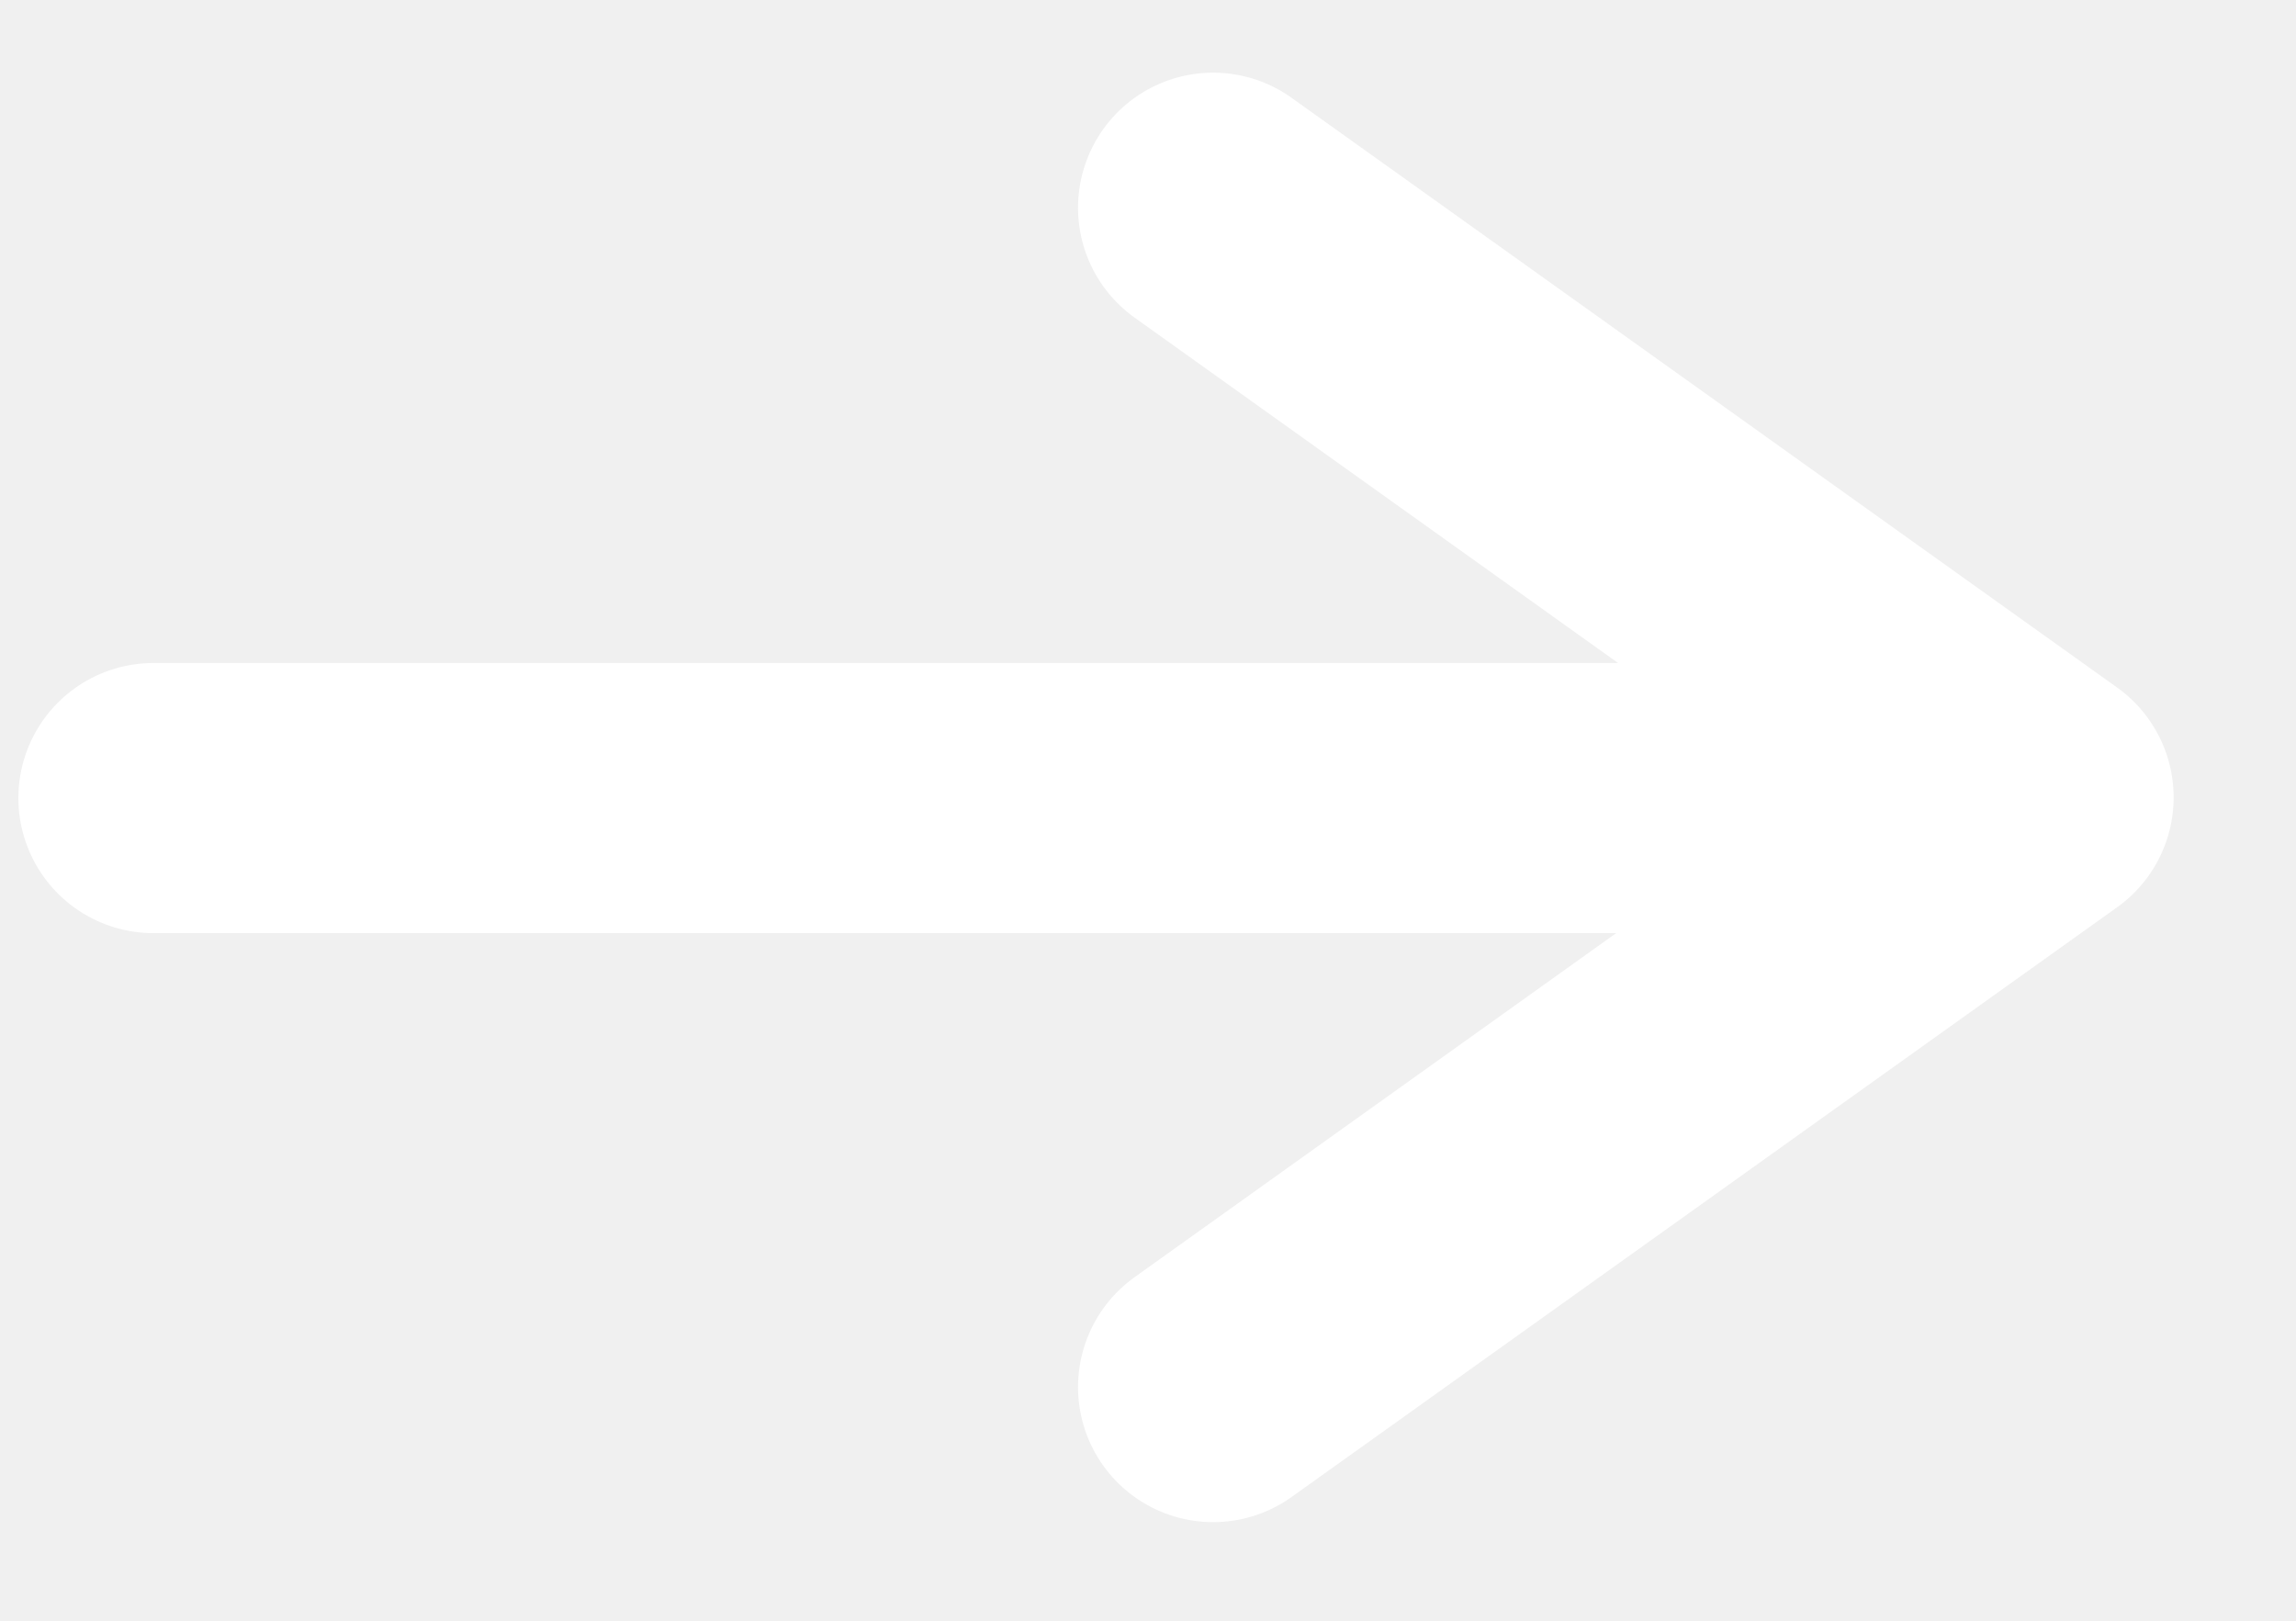
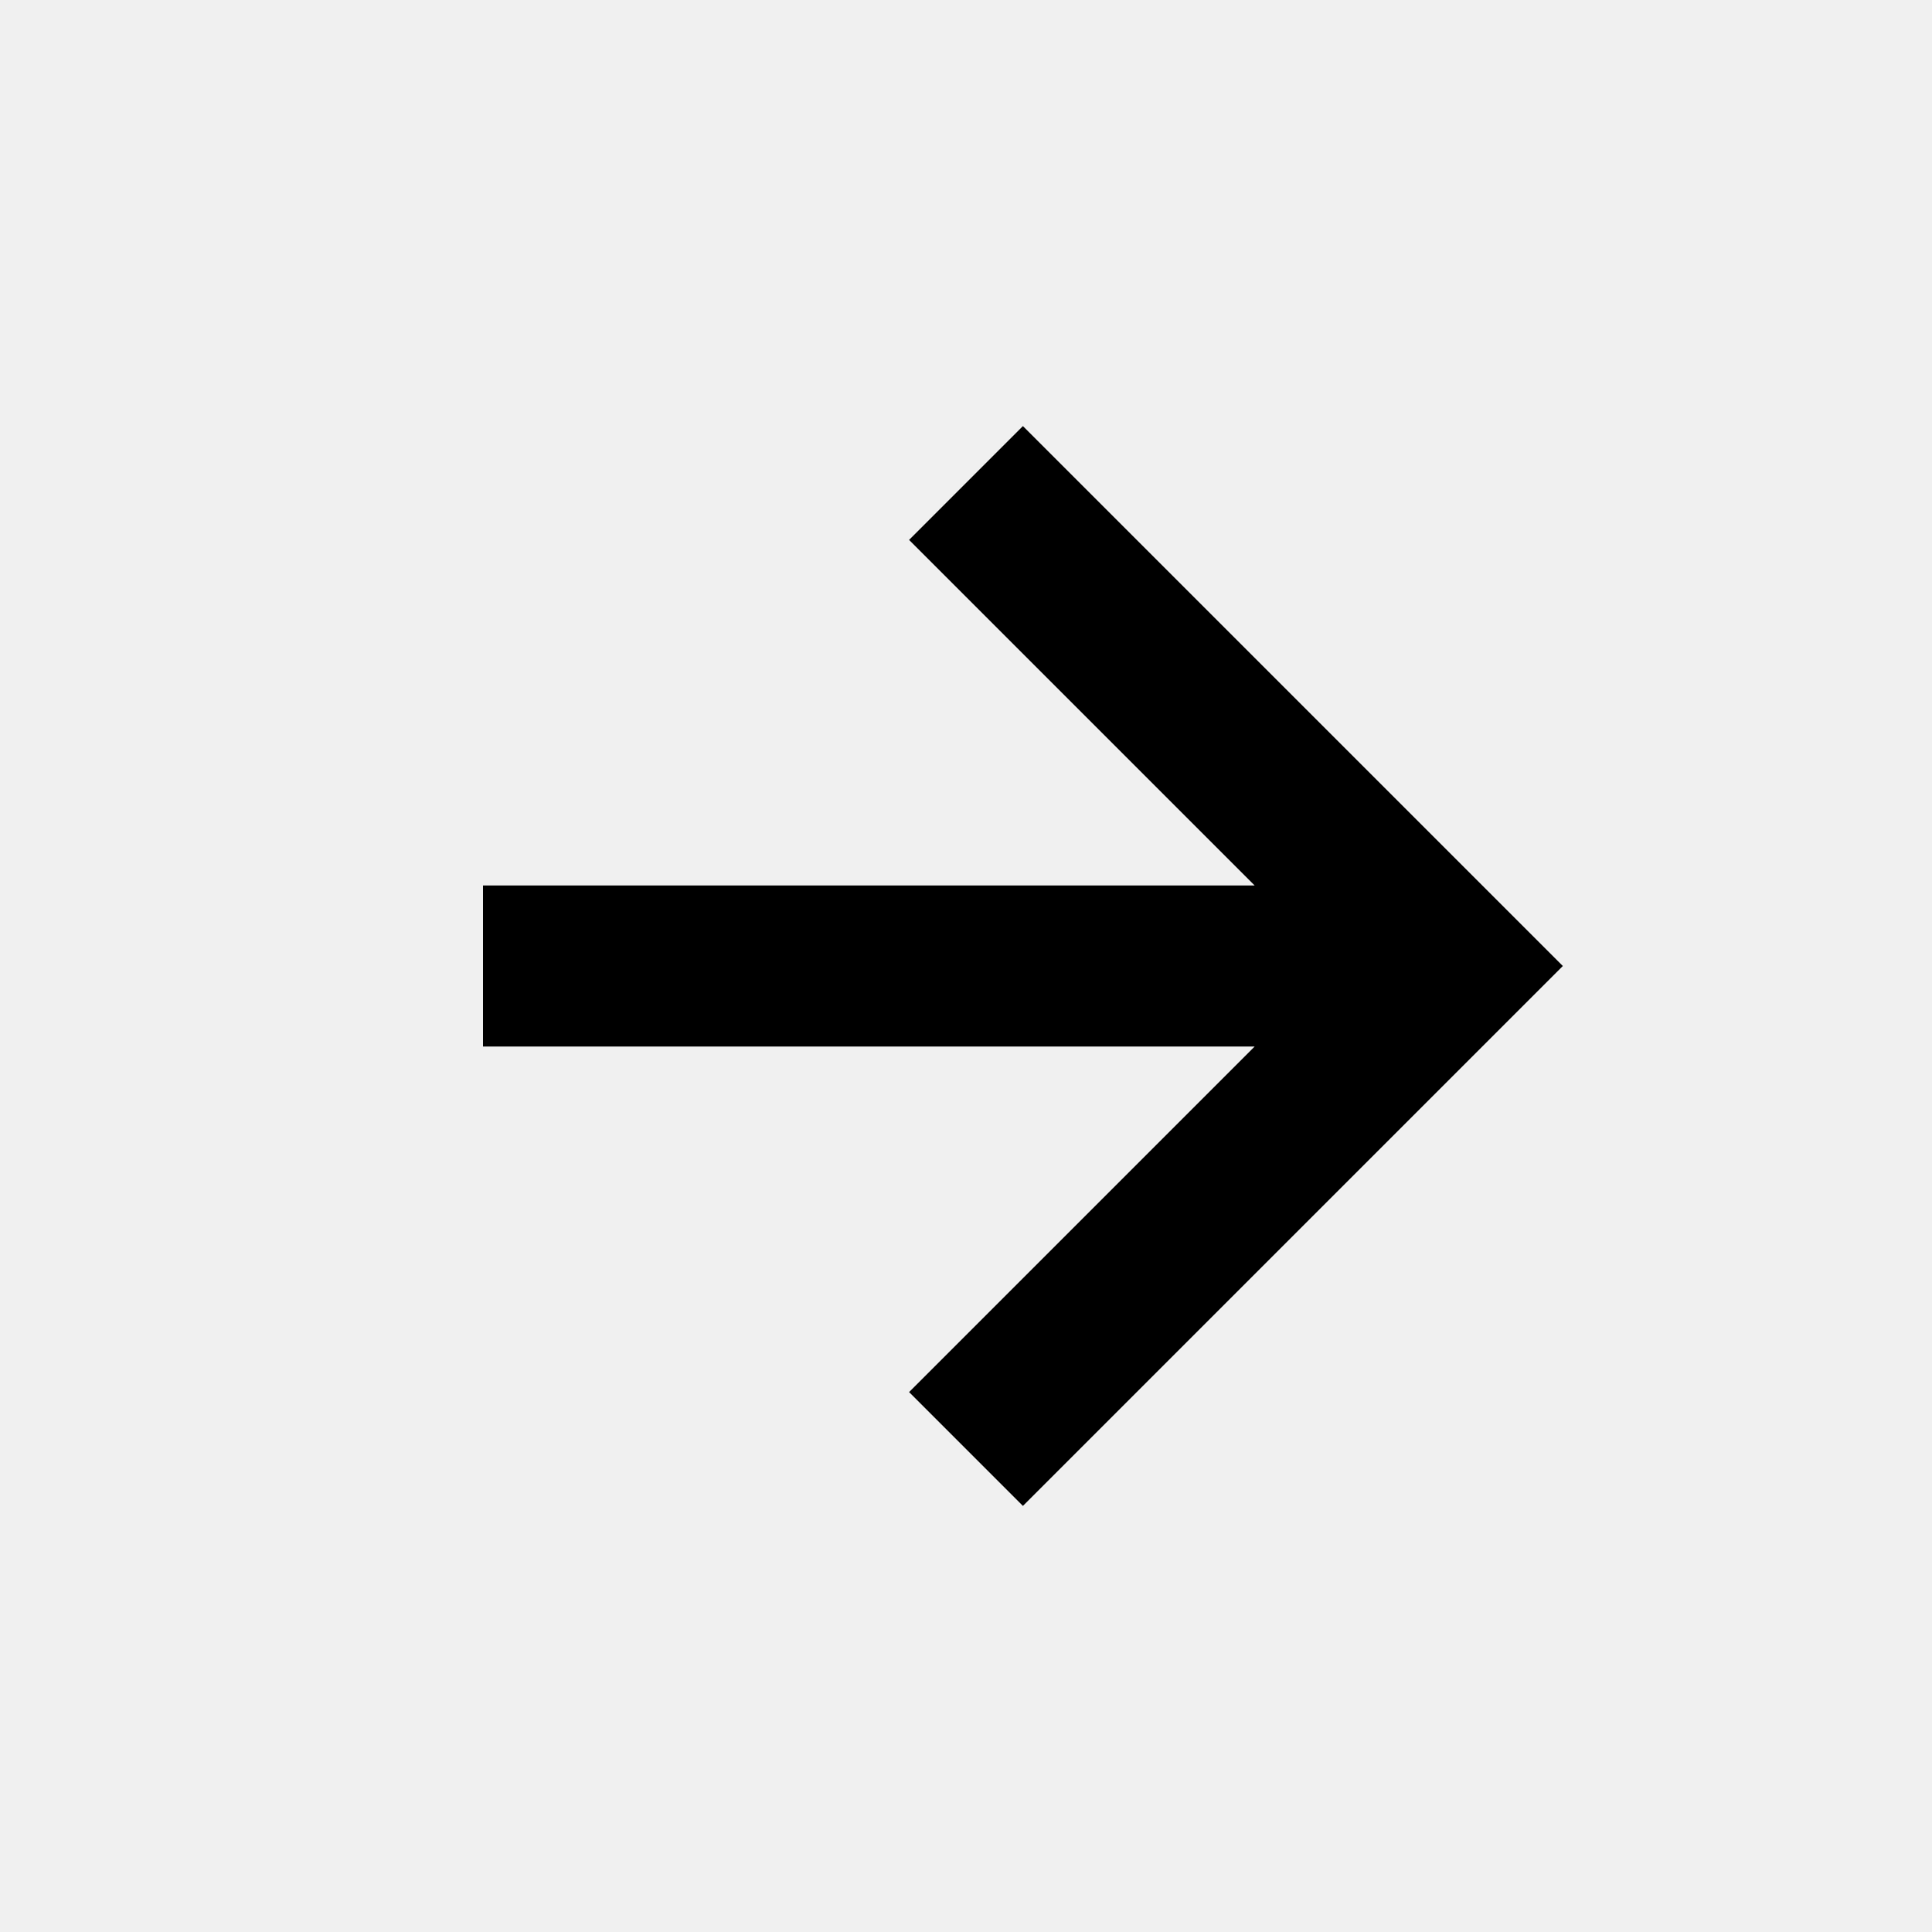
- <svg xmlns="http://www.w3.org/2000/svg" width="17" height="12" viewBox="0 0 17 12" fill="none">
-   <path d="M13.797 5.909L1.136 5.909" stroke="white" stroke-width="2" stroke-linecap="round" stroke-linejoin="round" />
-   <path d="M8.982 10.27L15.094 5.904L8.982 1.538" stroke="white" stroke-width="2" stroke-linecap="round" stroke-linejoin="round" />
+ <svg xmlns="http://www.w3.org/2000/svg" fill="#000000" width="800px" height="800px" viewBox="0 0 24 24">
+   <path d="m11.293 17.293 1.414 1.414L19.414 12l-6.707-6.707-1.414 1.414L15.586 11H6v2h9.586z" />
</svg>
